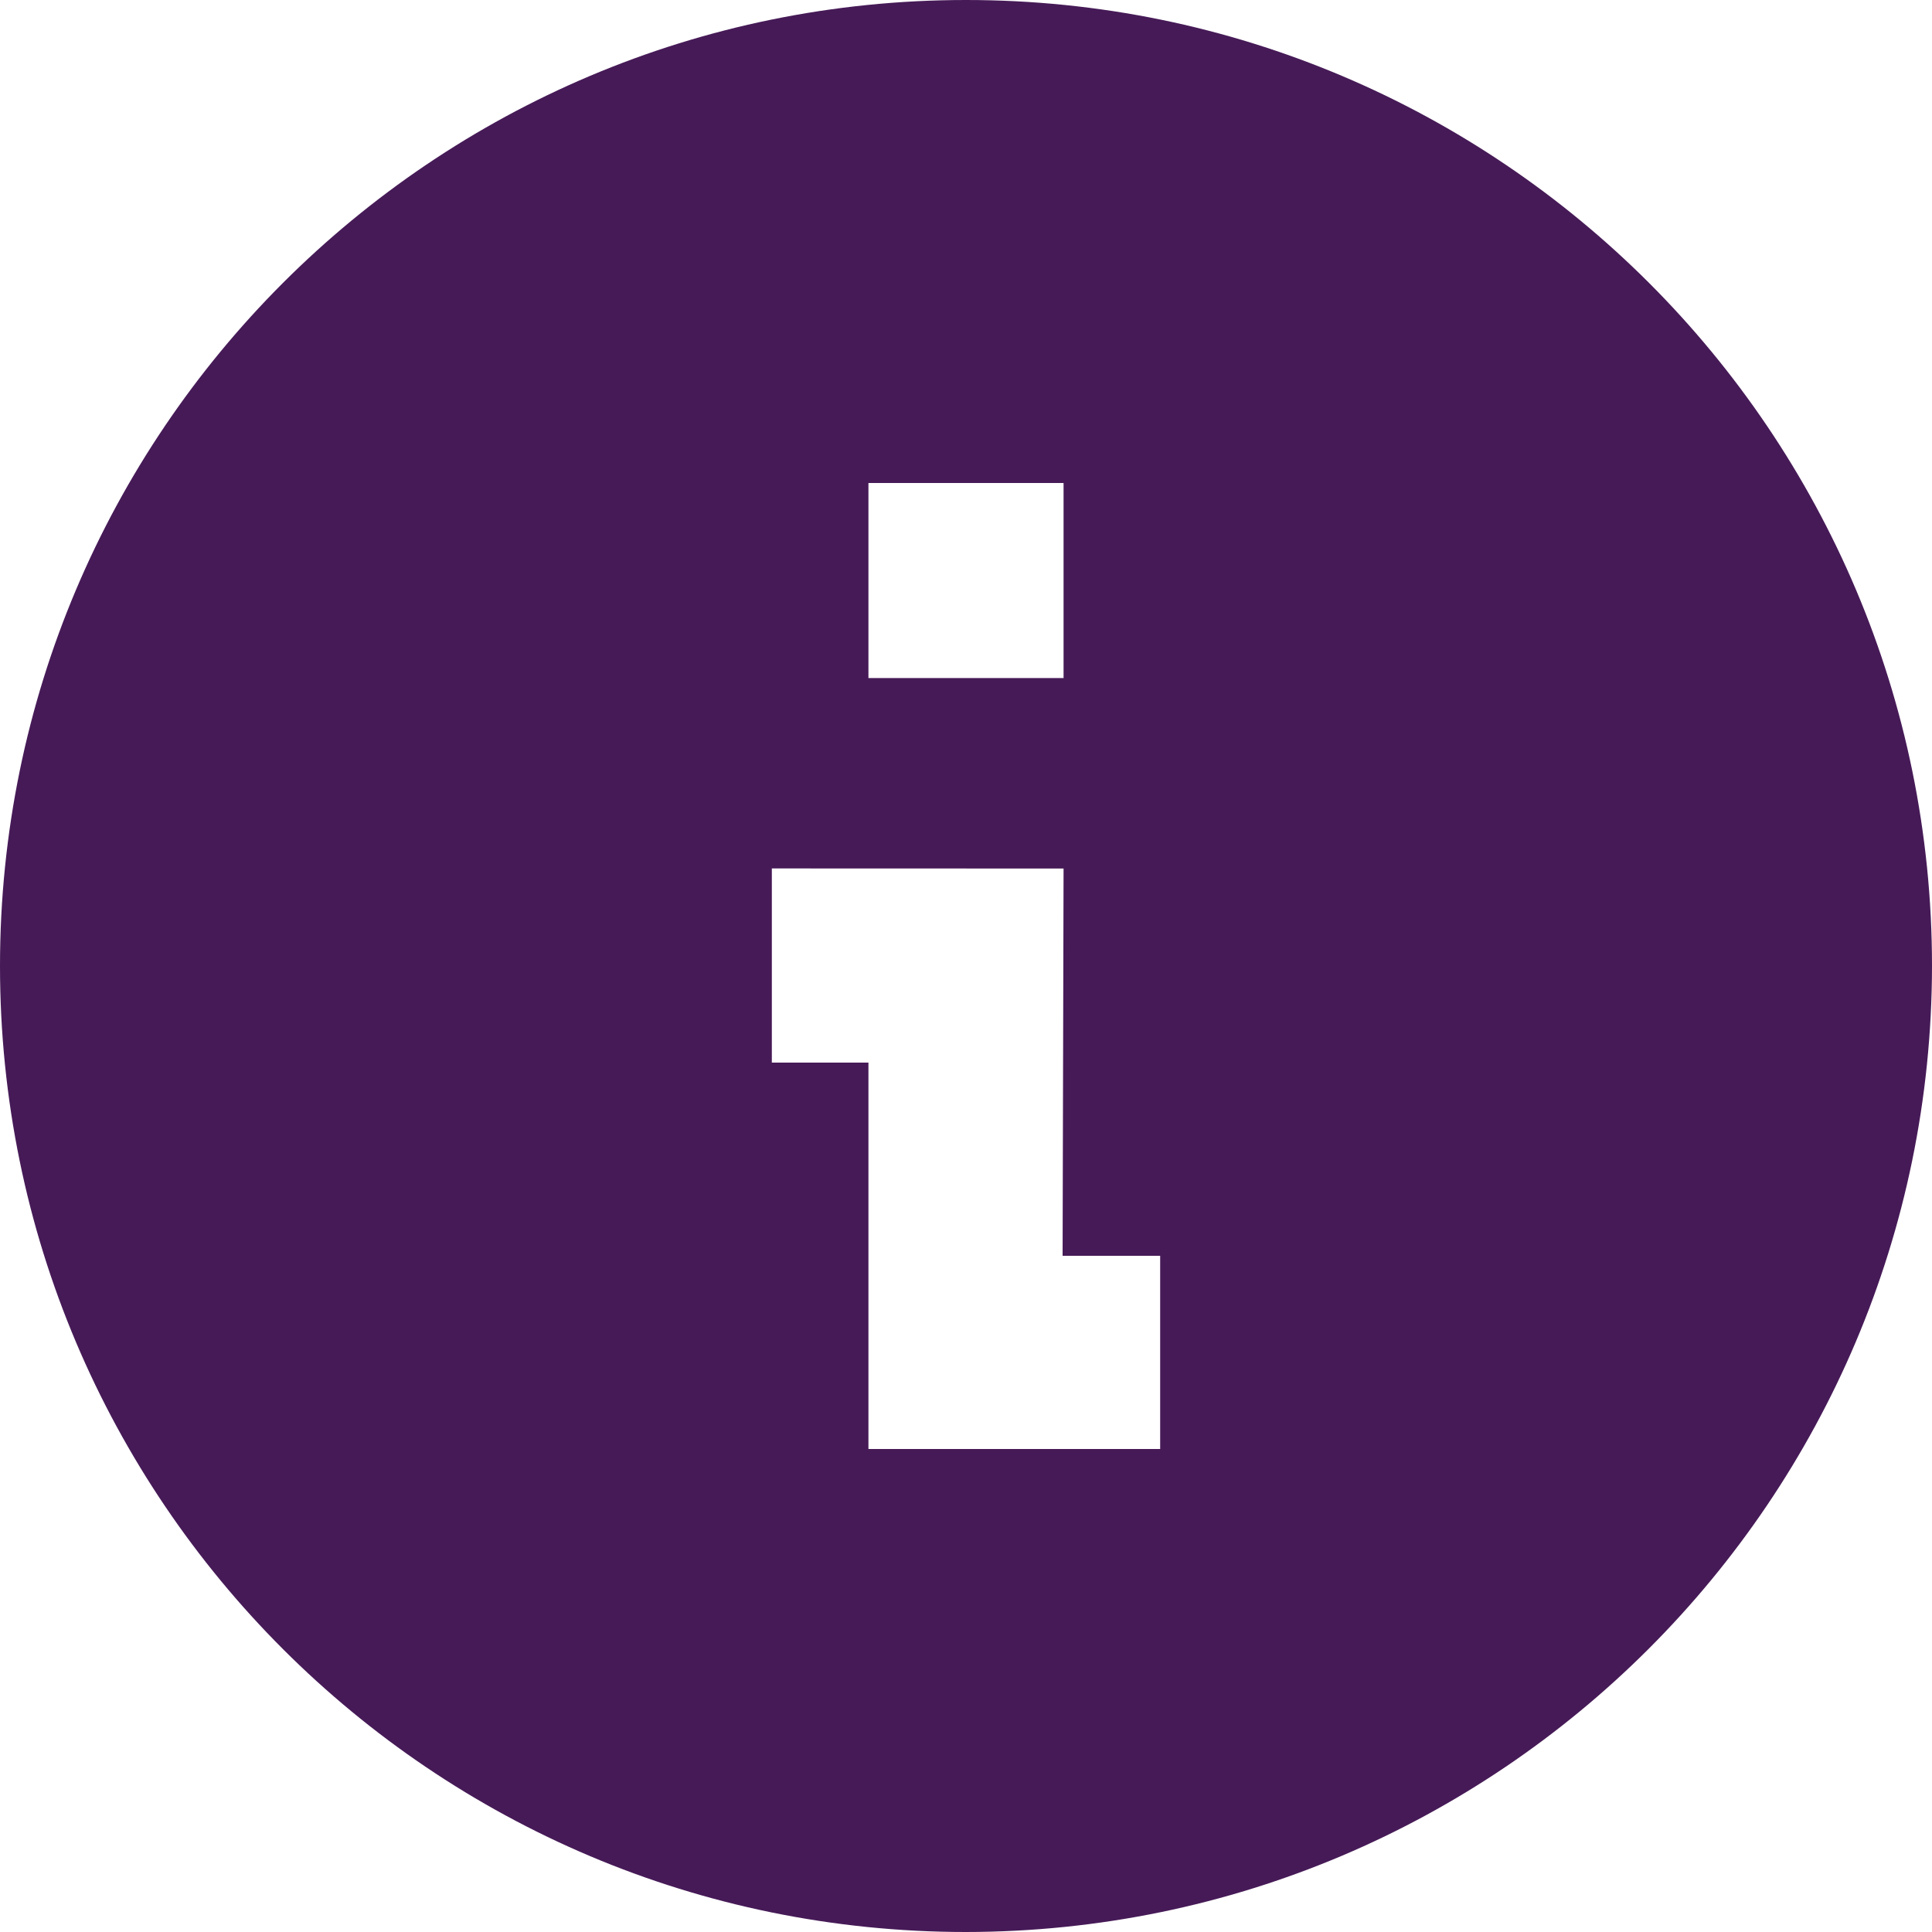
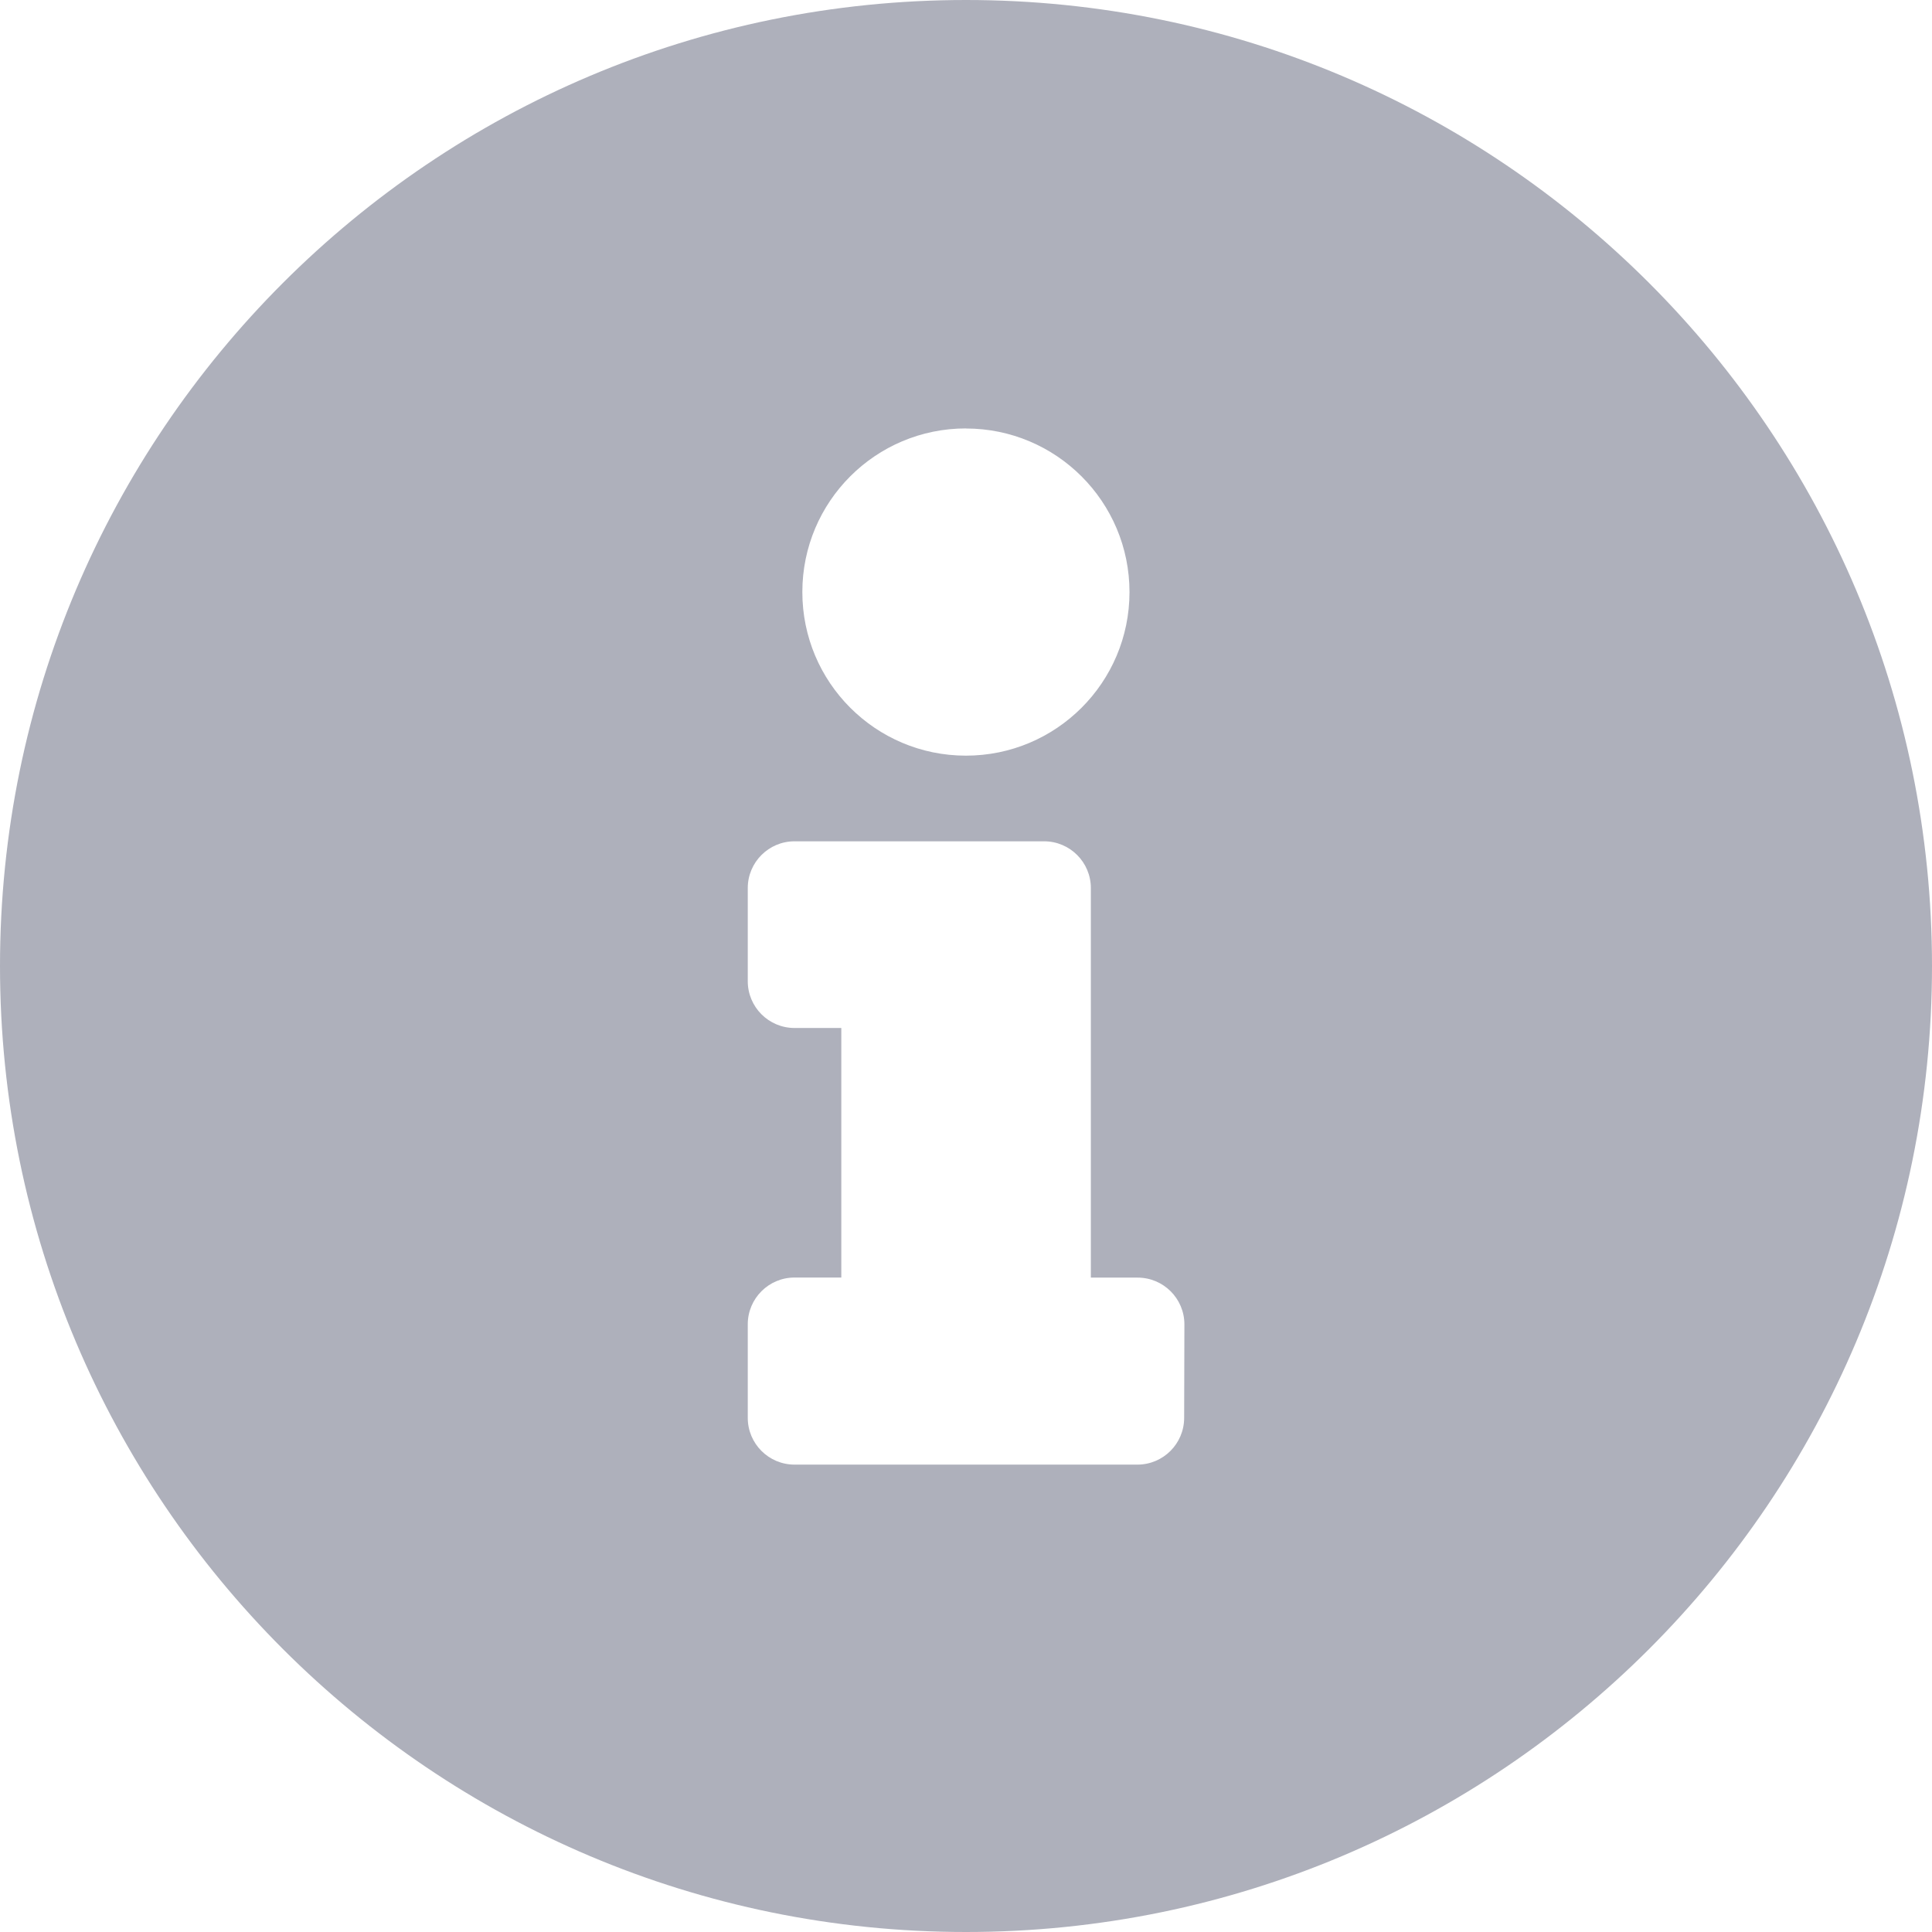
- <svg xmlns="http://www.w3.org/2000/svg" width="20" height="20" viewBox="0 0 20 20" fill="none">
-   <path d="M10 20C4.477 20 0 15.523 0 10C0 4.477 4.477 0 10 0C15.523 0 20 4.477 20 10C19.994 15.52 15.52 19.994 10 20ZM7.99 8.99V11H8.99V15H12.01V13H11L11.01 8.991L7.99 8.99ZM8.99 5V7.019H11.01V5H8.99Z" fill="#461A57" />
+ <svg xmlns="http://www.w3.org/2000/svg" width="24" height="24" viewBox="0 0 24 24">
+   <path id="ic_info" d="M12.563.563a12,12,0,1,0,12,12A12,12,0,0,0,12.563.563Zm0,5.323A2.032,2.032,0,1,1,10.53,7.917,2.032,2.032,0,0,1,12.563,5.885Zm2.71,12.29a.581.581,0,0,1-.581.581H10.433a.581.581,0,0,1-.581-.581V17.014a.581.581,0,0,1,.581-.581h.581v-3.1h-.581a.581.581,0,0,1-.581-.581V11.595a.581.581,0,0,1,.581-.581h3.1a.581.581,0,0,1,.581.581v4.839h.581a.581.581,0,0,1,.581.581Z" transform="translate(-0.563 -0.563)" fill="#aeb0bb" />
</svg>
